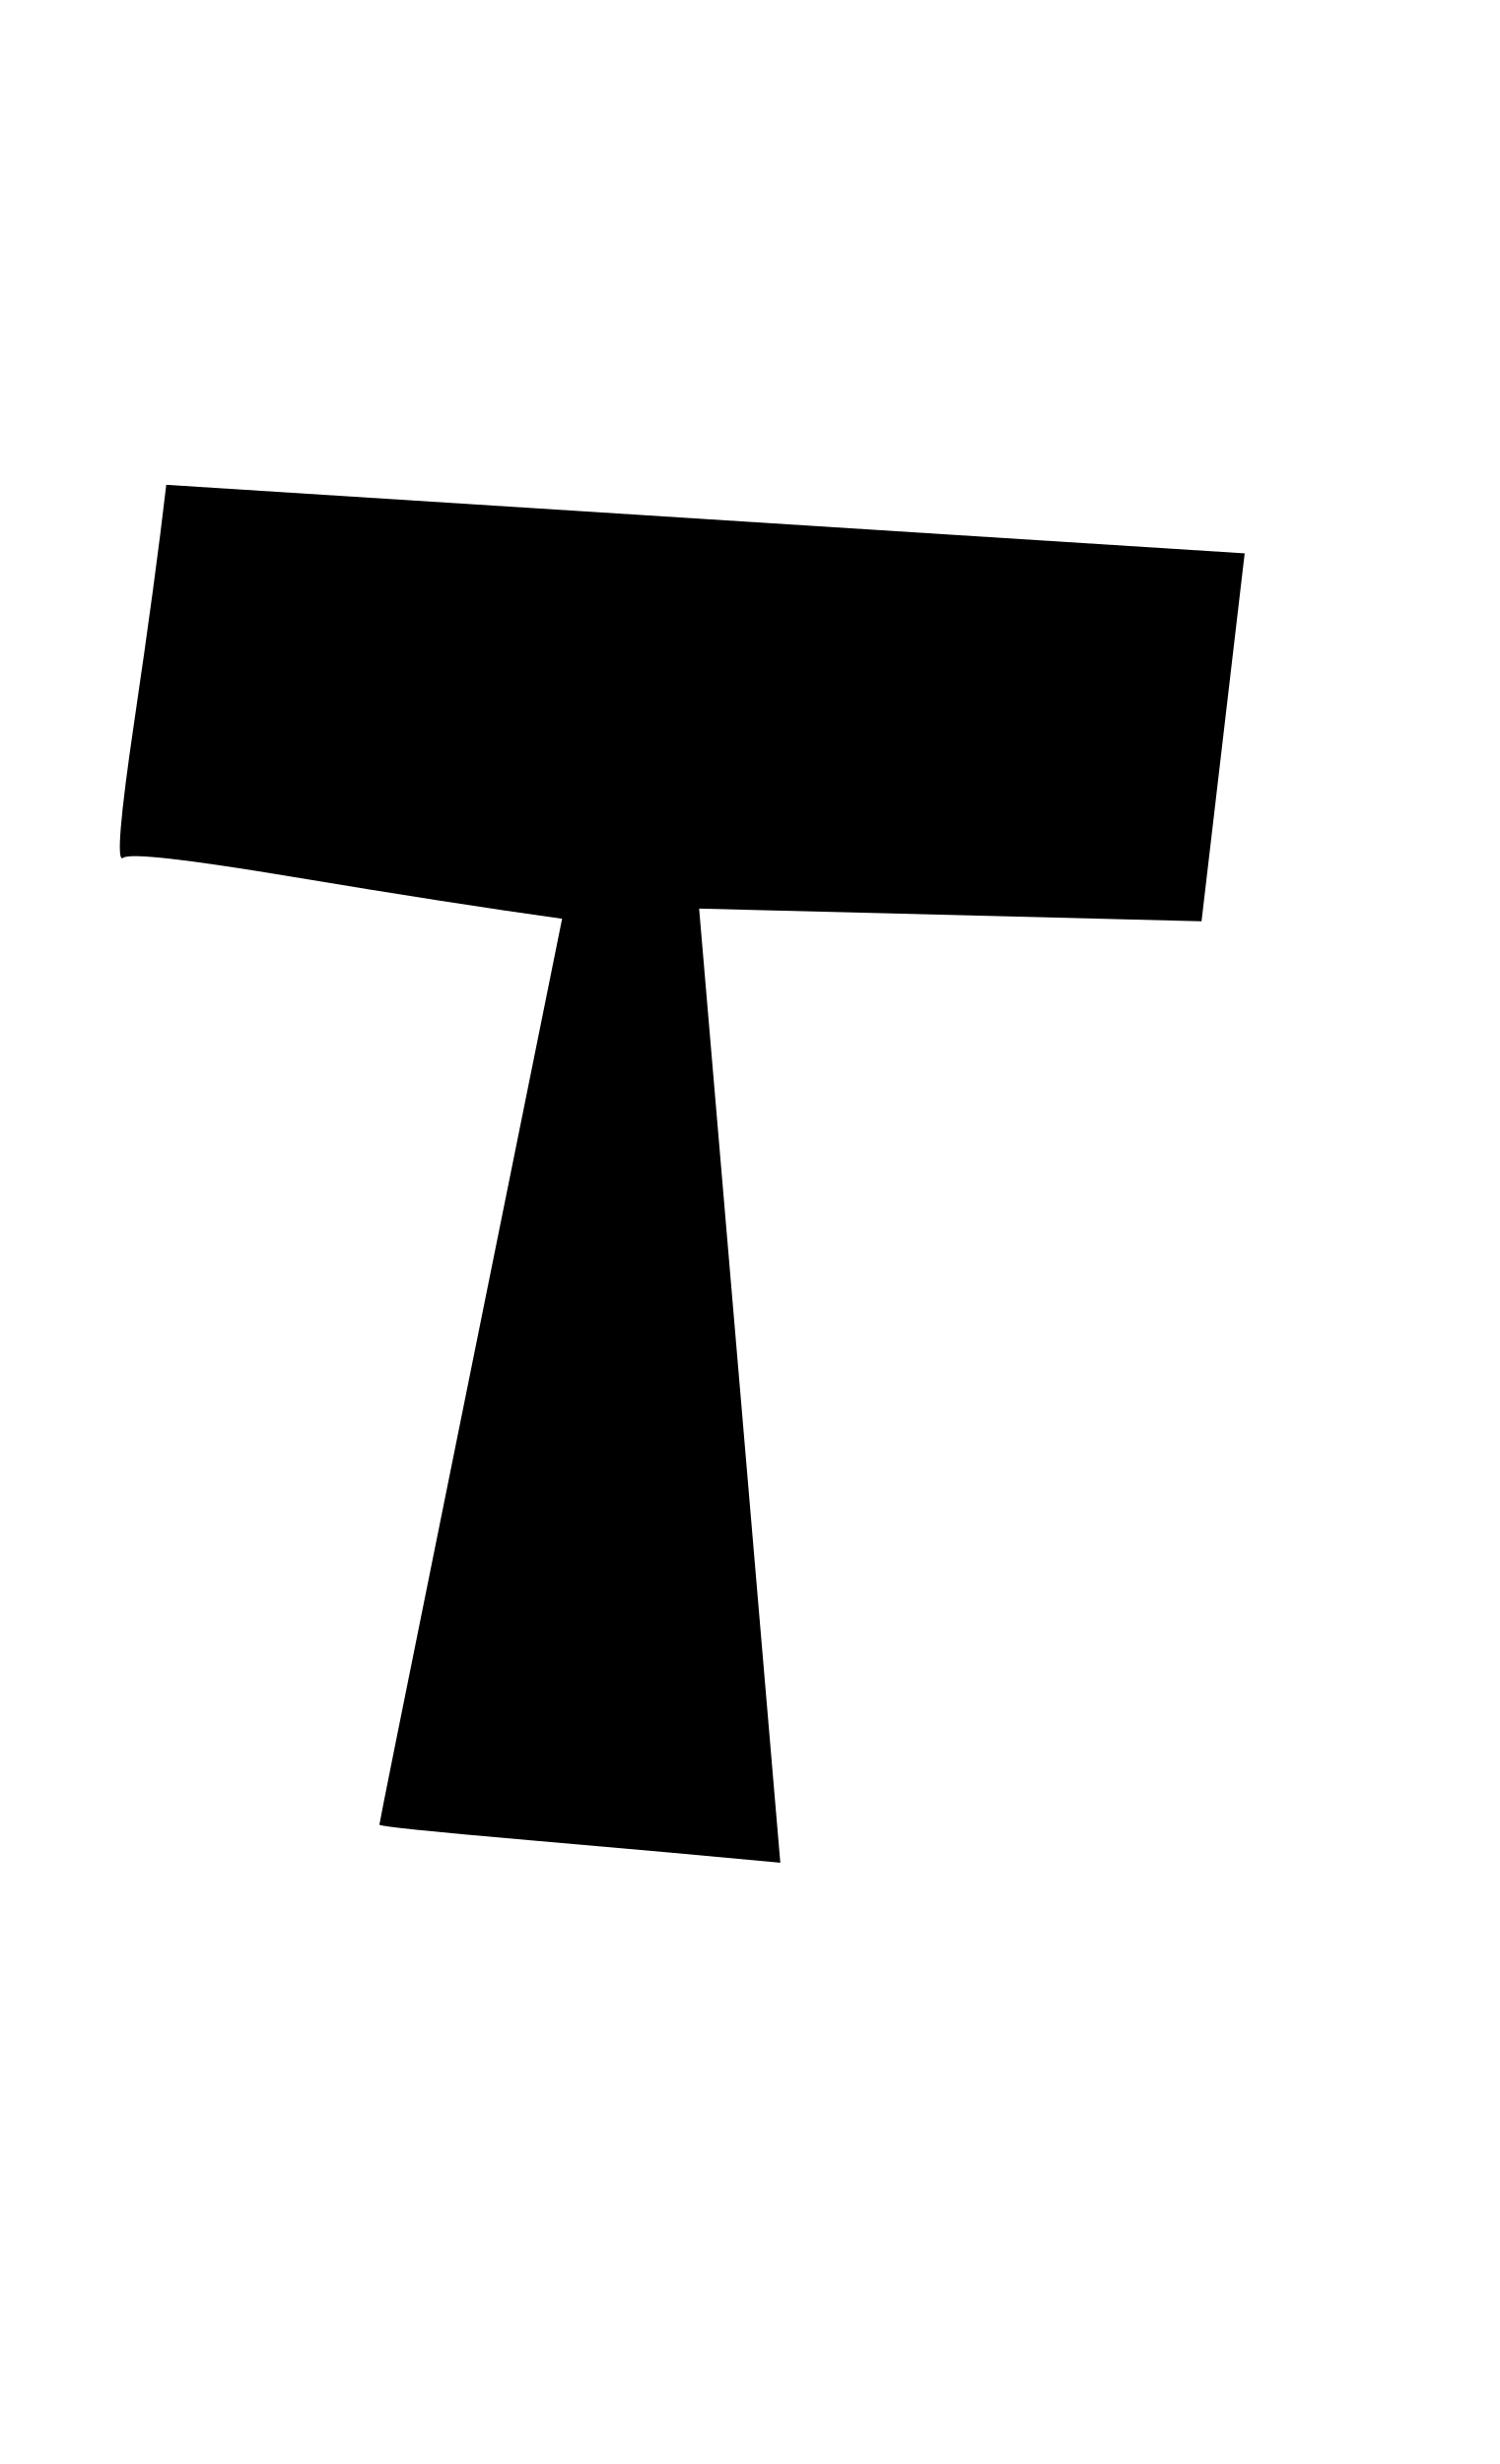
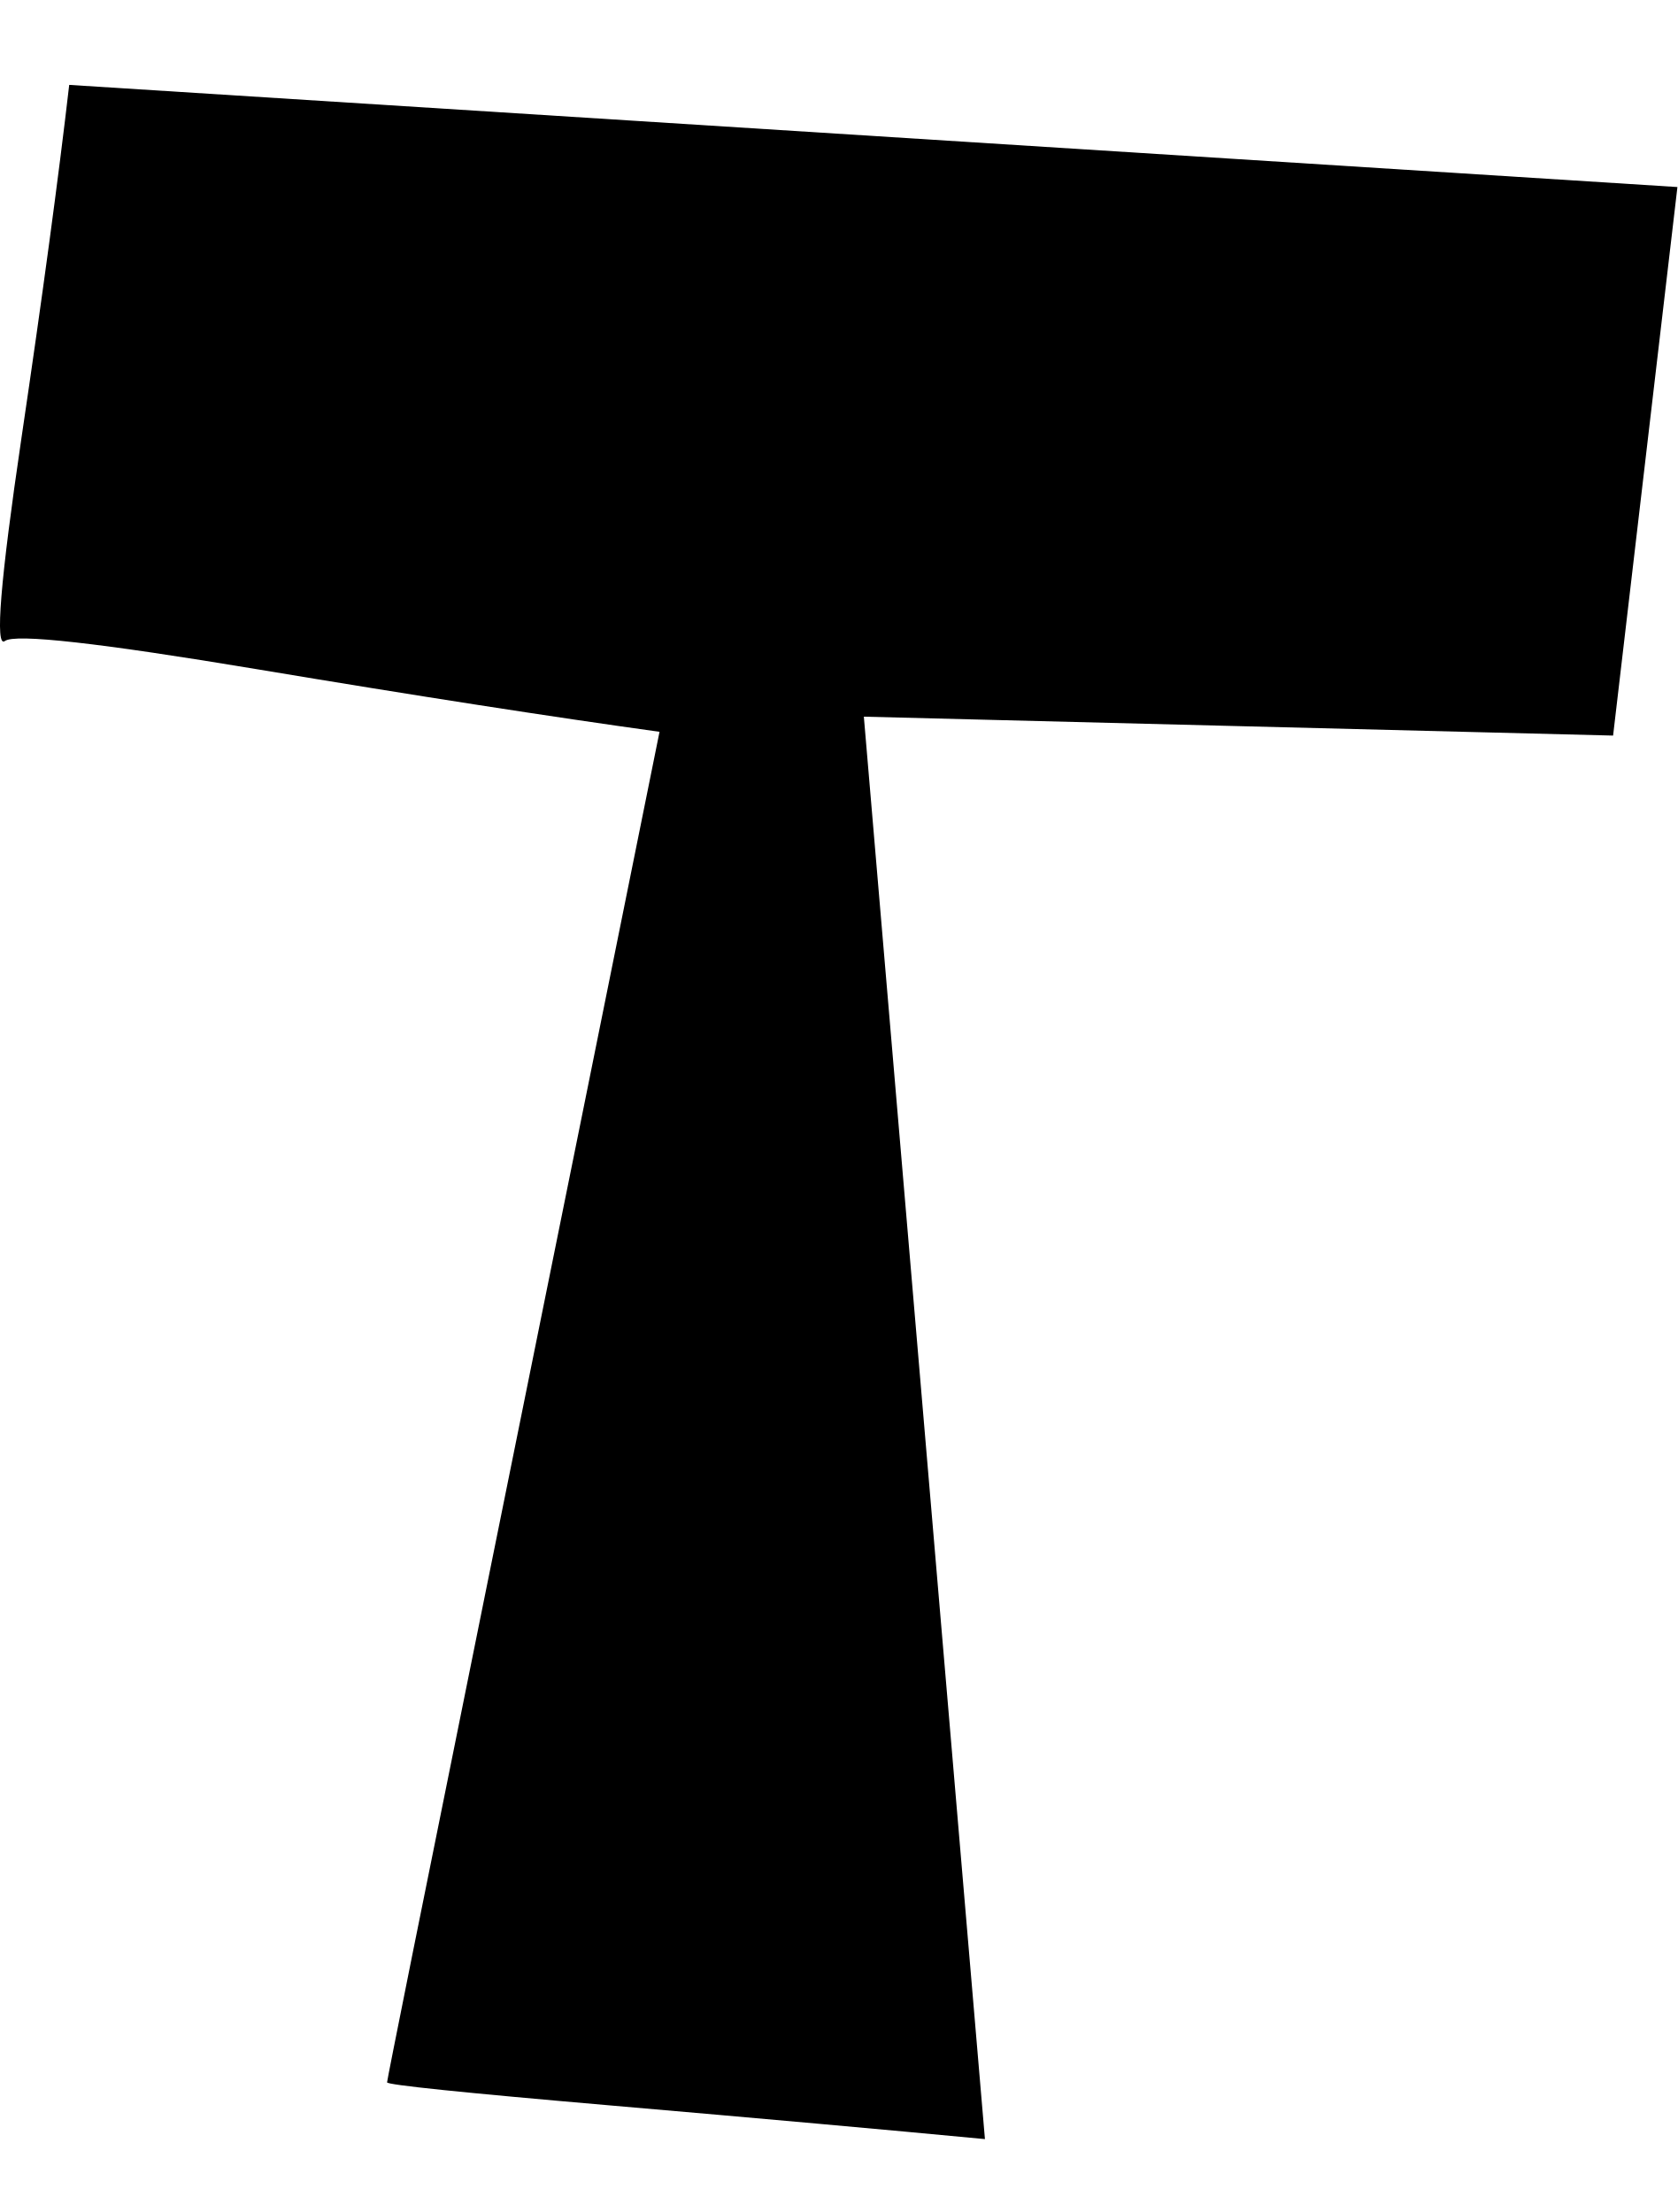
- <svg xmlns="http://www.w3.org/2000/svg" version="1.0" id="glyph_T" x="0px" y="0px" width="56px" height="92px">
+ <svg xmlns="http://www.w3.org/2000/svg" version="1.0" id="glyph_T" x="0px" y="0px" width="74.651px" height="98.466px">
  <g id="T">
-     <path style="fill:#000000;stroke-width:0px" d="M46.476 20.661 C46.073 24.095 45.268 30.964 44.865 34.399 C40.175 34.281 30.795 34.044 26.105 33.925 C26.863 42.832 28.379 60.644 29.137 69.55 Q25.394 69.195 19.781 68.71 Q14.167 68.224 14.167 68.129 Q14.167 68.034 16.725 55.398 Q19.283 42.761 20.989 34.304 Q16.891 33.736 10.934 32.741 Q4.976 31.746 4.597 32.03 Q4.218 32.315 5.012 26.95 Q5.805 21.584 6.208 18.102 C16.275 18.742 36.409 20.021 46.476 20.661 z" id="path_T_0" />
+     <path style="fill:#000000;stroke-width:0px" d="M38.444 31.902 C39.792 47.732 39.792 47.732 43.833 95.221 Q37.181 94.589 27.204 93.726 Q17.226 92.863 17.226 92.695 Q17.226 92.526 21.773 70.066 Q26.32 47.606 29.351 32.576 Q22.067 31.565 11.479 29.797 Q0.891 28.029 0.218 28.534 C-0.232 28.871 0.014 25.861 0.954 19.504 C1.895 13.147 2.603 7.905 3.08 3.779 C20.973 4.916 56.758 7.189 74.651 8.326 C73.935 14.431 72.503 26.64 71.788 32.744 C63.452 32.534 46.78 32.113 38.444 31.902 z" id="path_U_0" />
  </g>
</svg>
